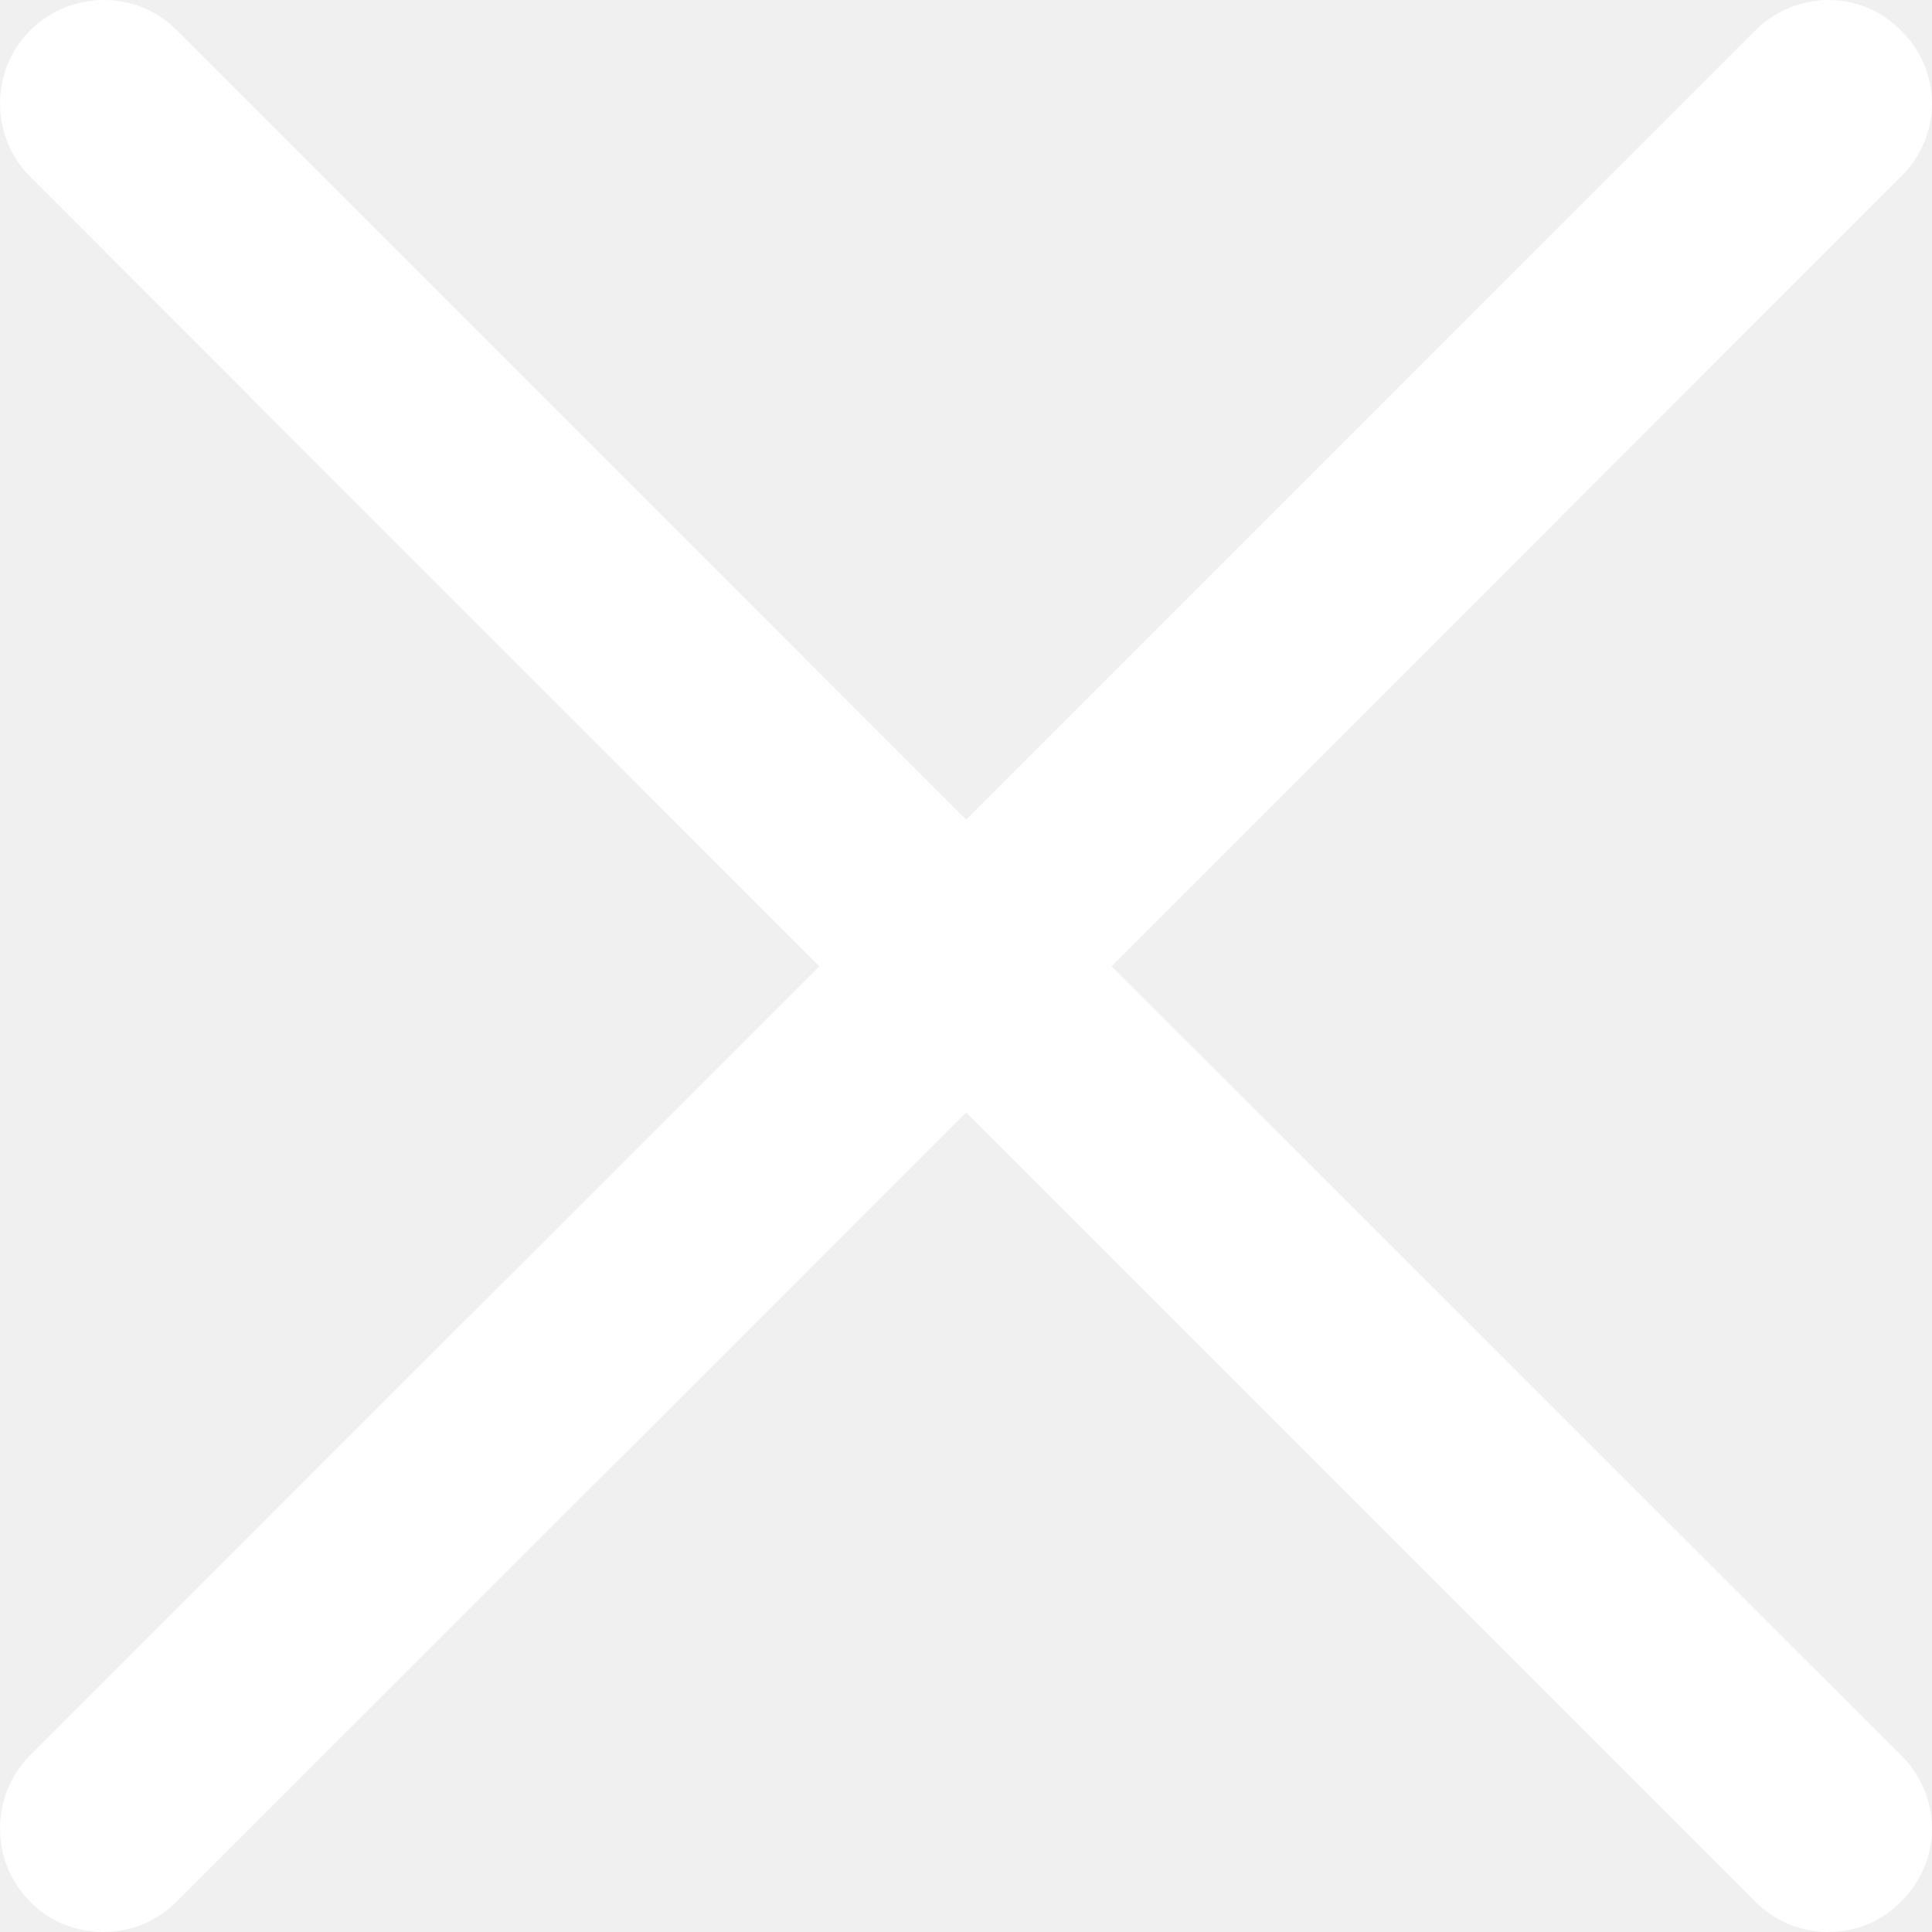
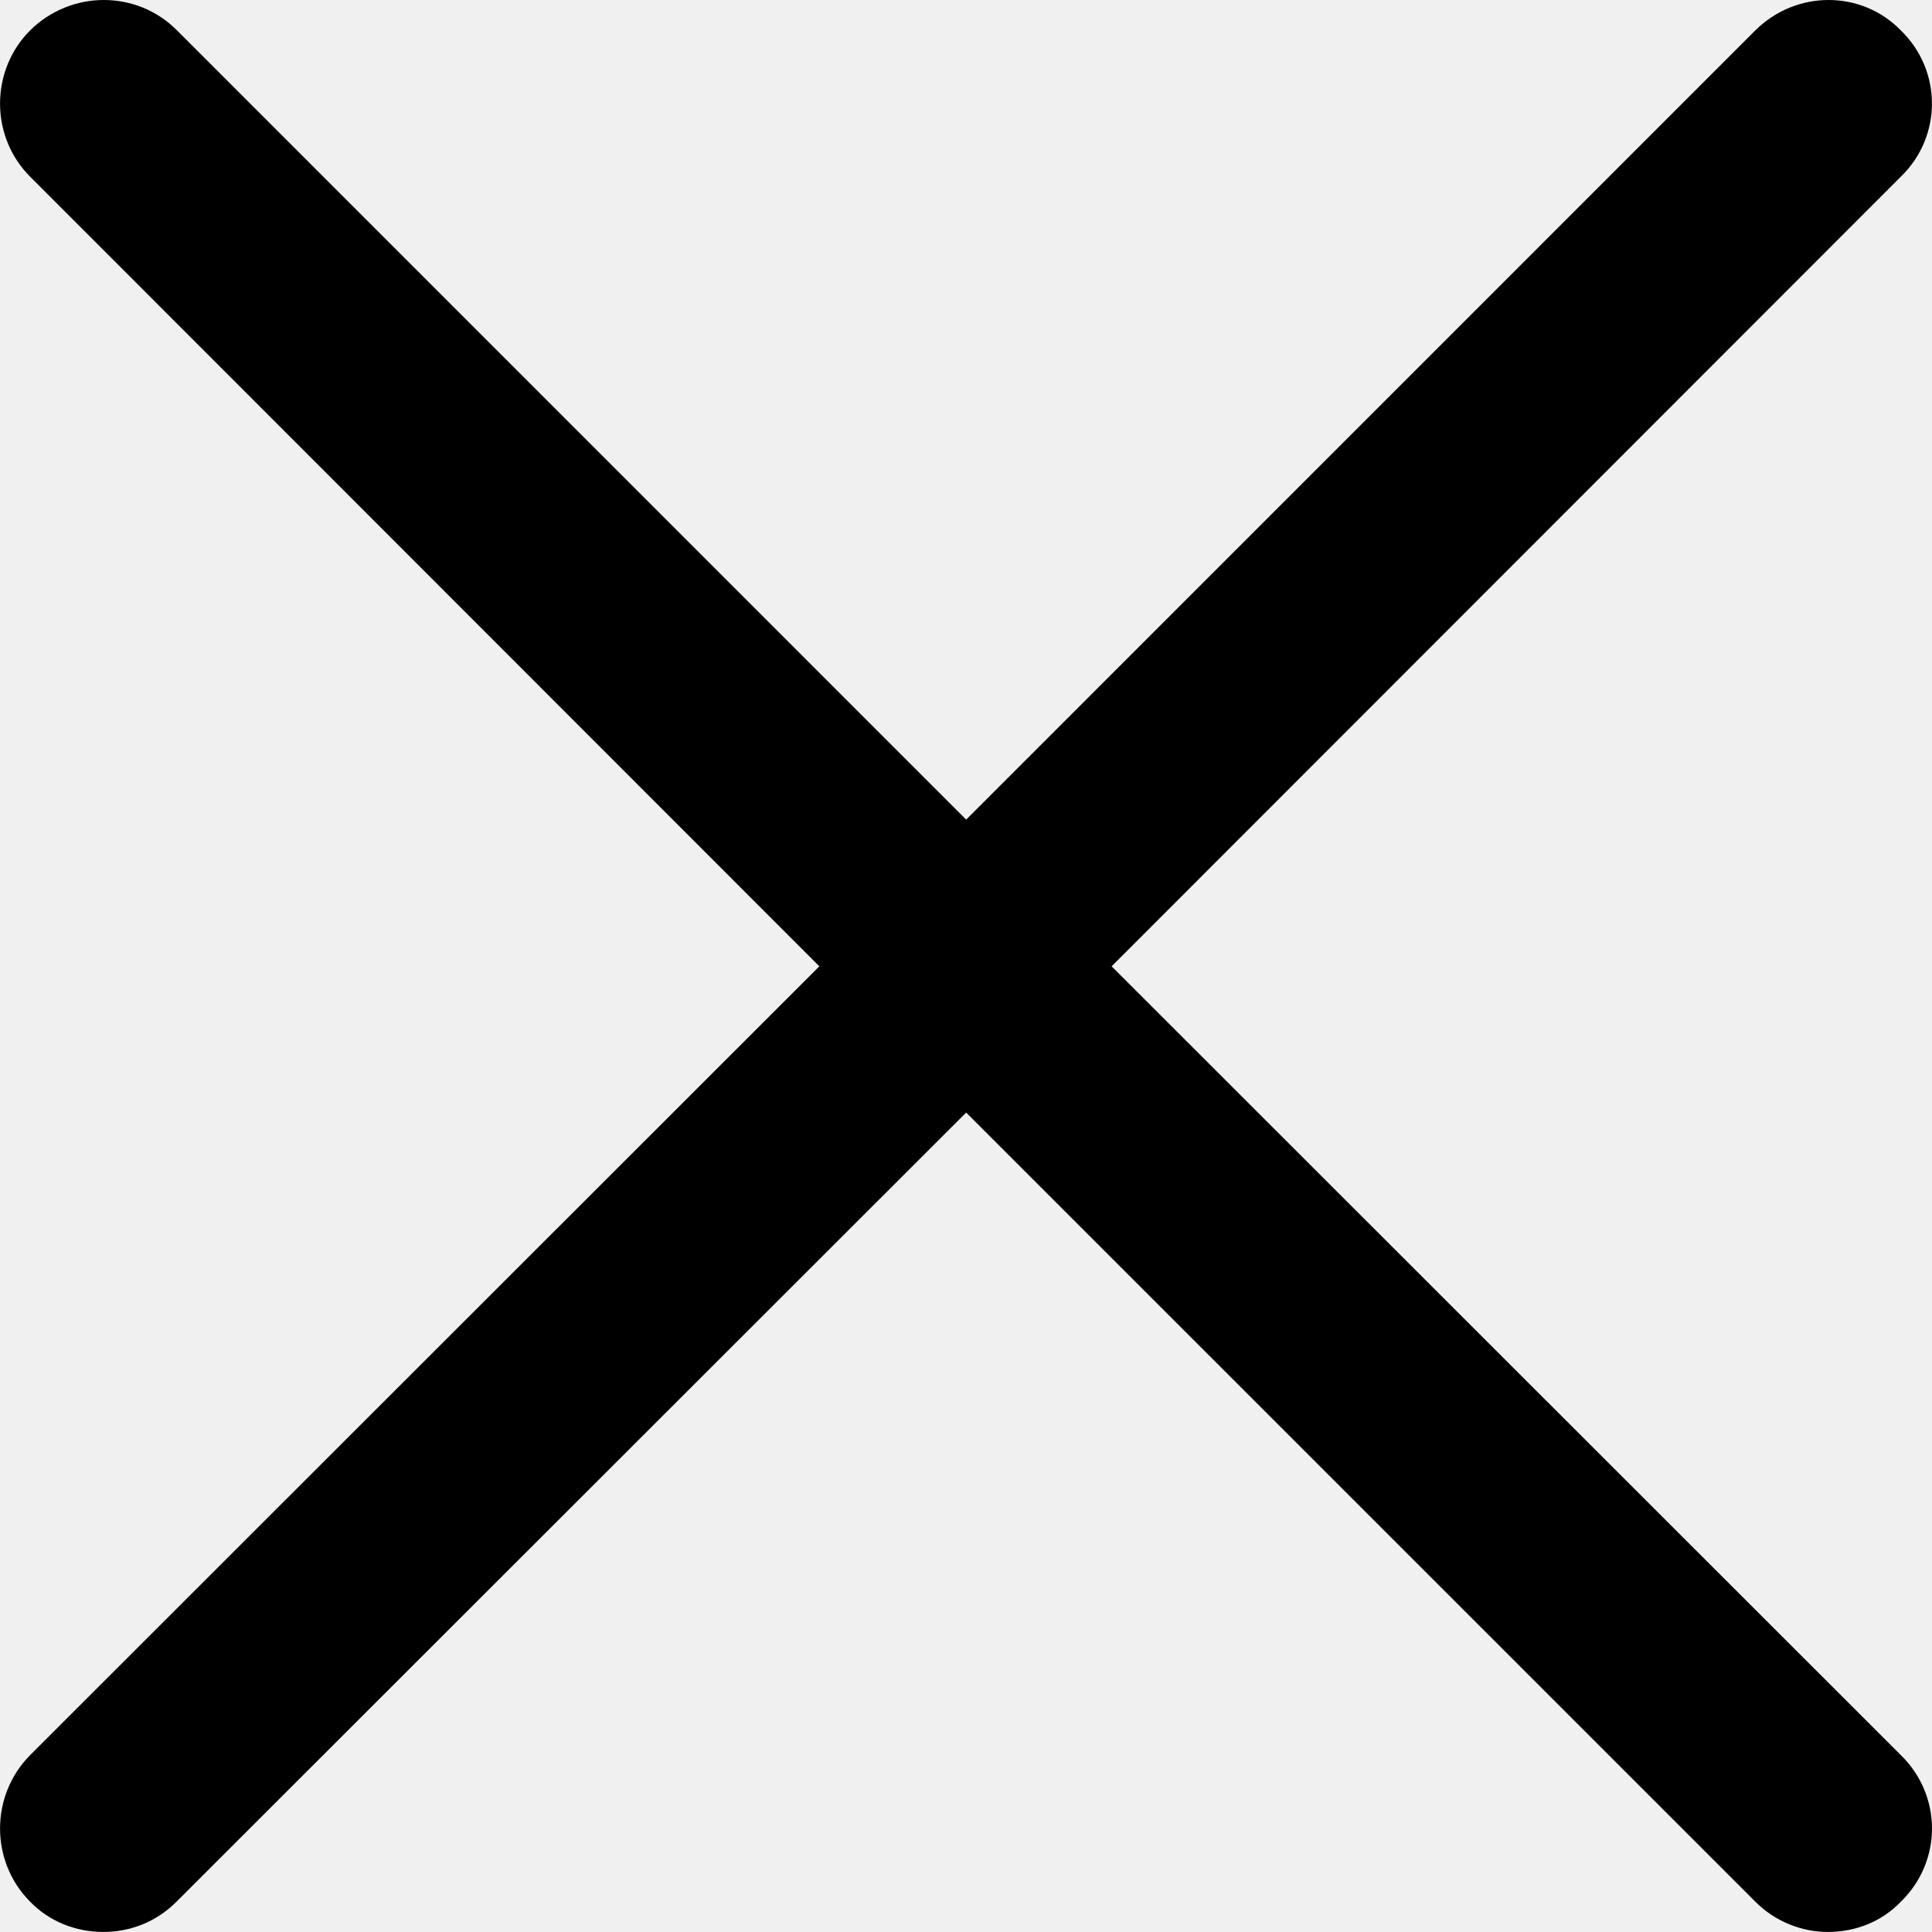
<svg xmlns="http://www.w3.org/2000/svg" version="1.1" id="Layer_1" x="0px" y="0px" width="64px" height="64px" viewBox="736 992 64 64" enable-background="new 736 992 64 64" xml:space="preserve">
  <g>
-     <path fill="#FFFFFF" d="M772.824,1024.011l26.142-26.157c1.376-1.33,1.376-3.515,0-4.849c-1.308-1.34-3.464-1.34-4.817,0   l-26.143,26.146l-26.144-26.146c-1.33-1.34-3.505-1.34-4.863,0c-1.33,1.334-1.33,3.519,0,4.849l26.143,26.157l-26.143,26.128   c-1.33,1.344-1.33,3.523,0,4.858c0.649,0.672,1.536,1.001,2.423,1.001c0.891,0,1.755-0.329,2.423-1.001l26.161-26.142   l26.143,26.142c0.668,0.672,1.555,1.001,2.396,1.001c0.913,0,1.777-0.329,2.422-1.001c1.376-1.335,1.376-3.515,0-4.858   L772.824,1024.011z" />
+     <path fill="#000" d="M772.824,1024.011l26.142-26.157c1.376-1.33,1.376-3.515,0-4.849c-1.308-1.34-3.464-1.34-4.817,0   l-26.143,26.146l-26.144-26.146c-1.33-1.34-3.505-1.34-4.863,0c-1.33,1.334-1.33,3.519,0,4.849l26.143,26.157l-26.143,26.128   c-1.33,1.344-1.33,3.523,0,4.858c0.649,0.672,1.536,1.001,2.423,1.001c0.891,0,1.755-0.329,2.423-1.001l26.161-26.142   l26.143,26.142c0.668,0.672,1.555,1.001,2.396,1.001c0.913,0,1.777-0.329,2.422-1.001c1.376-1.335,1.376-3.515,0-4.858   L772.824,1024.011z" />
  </g>
</svg>
